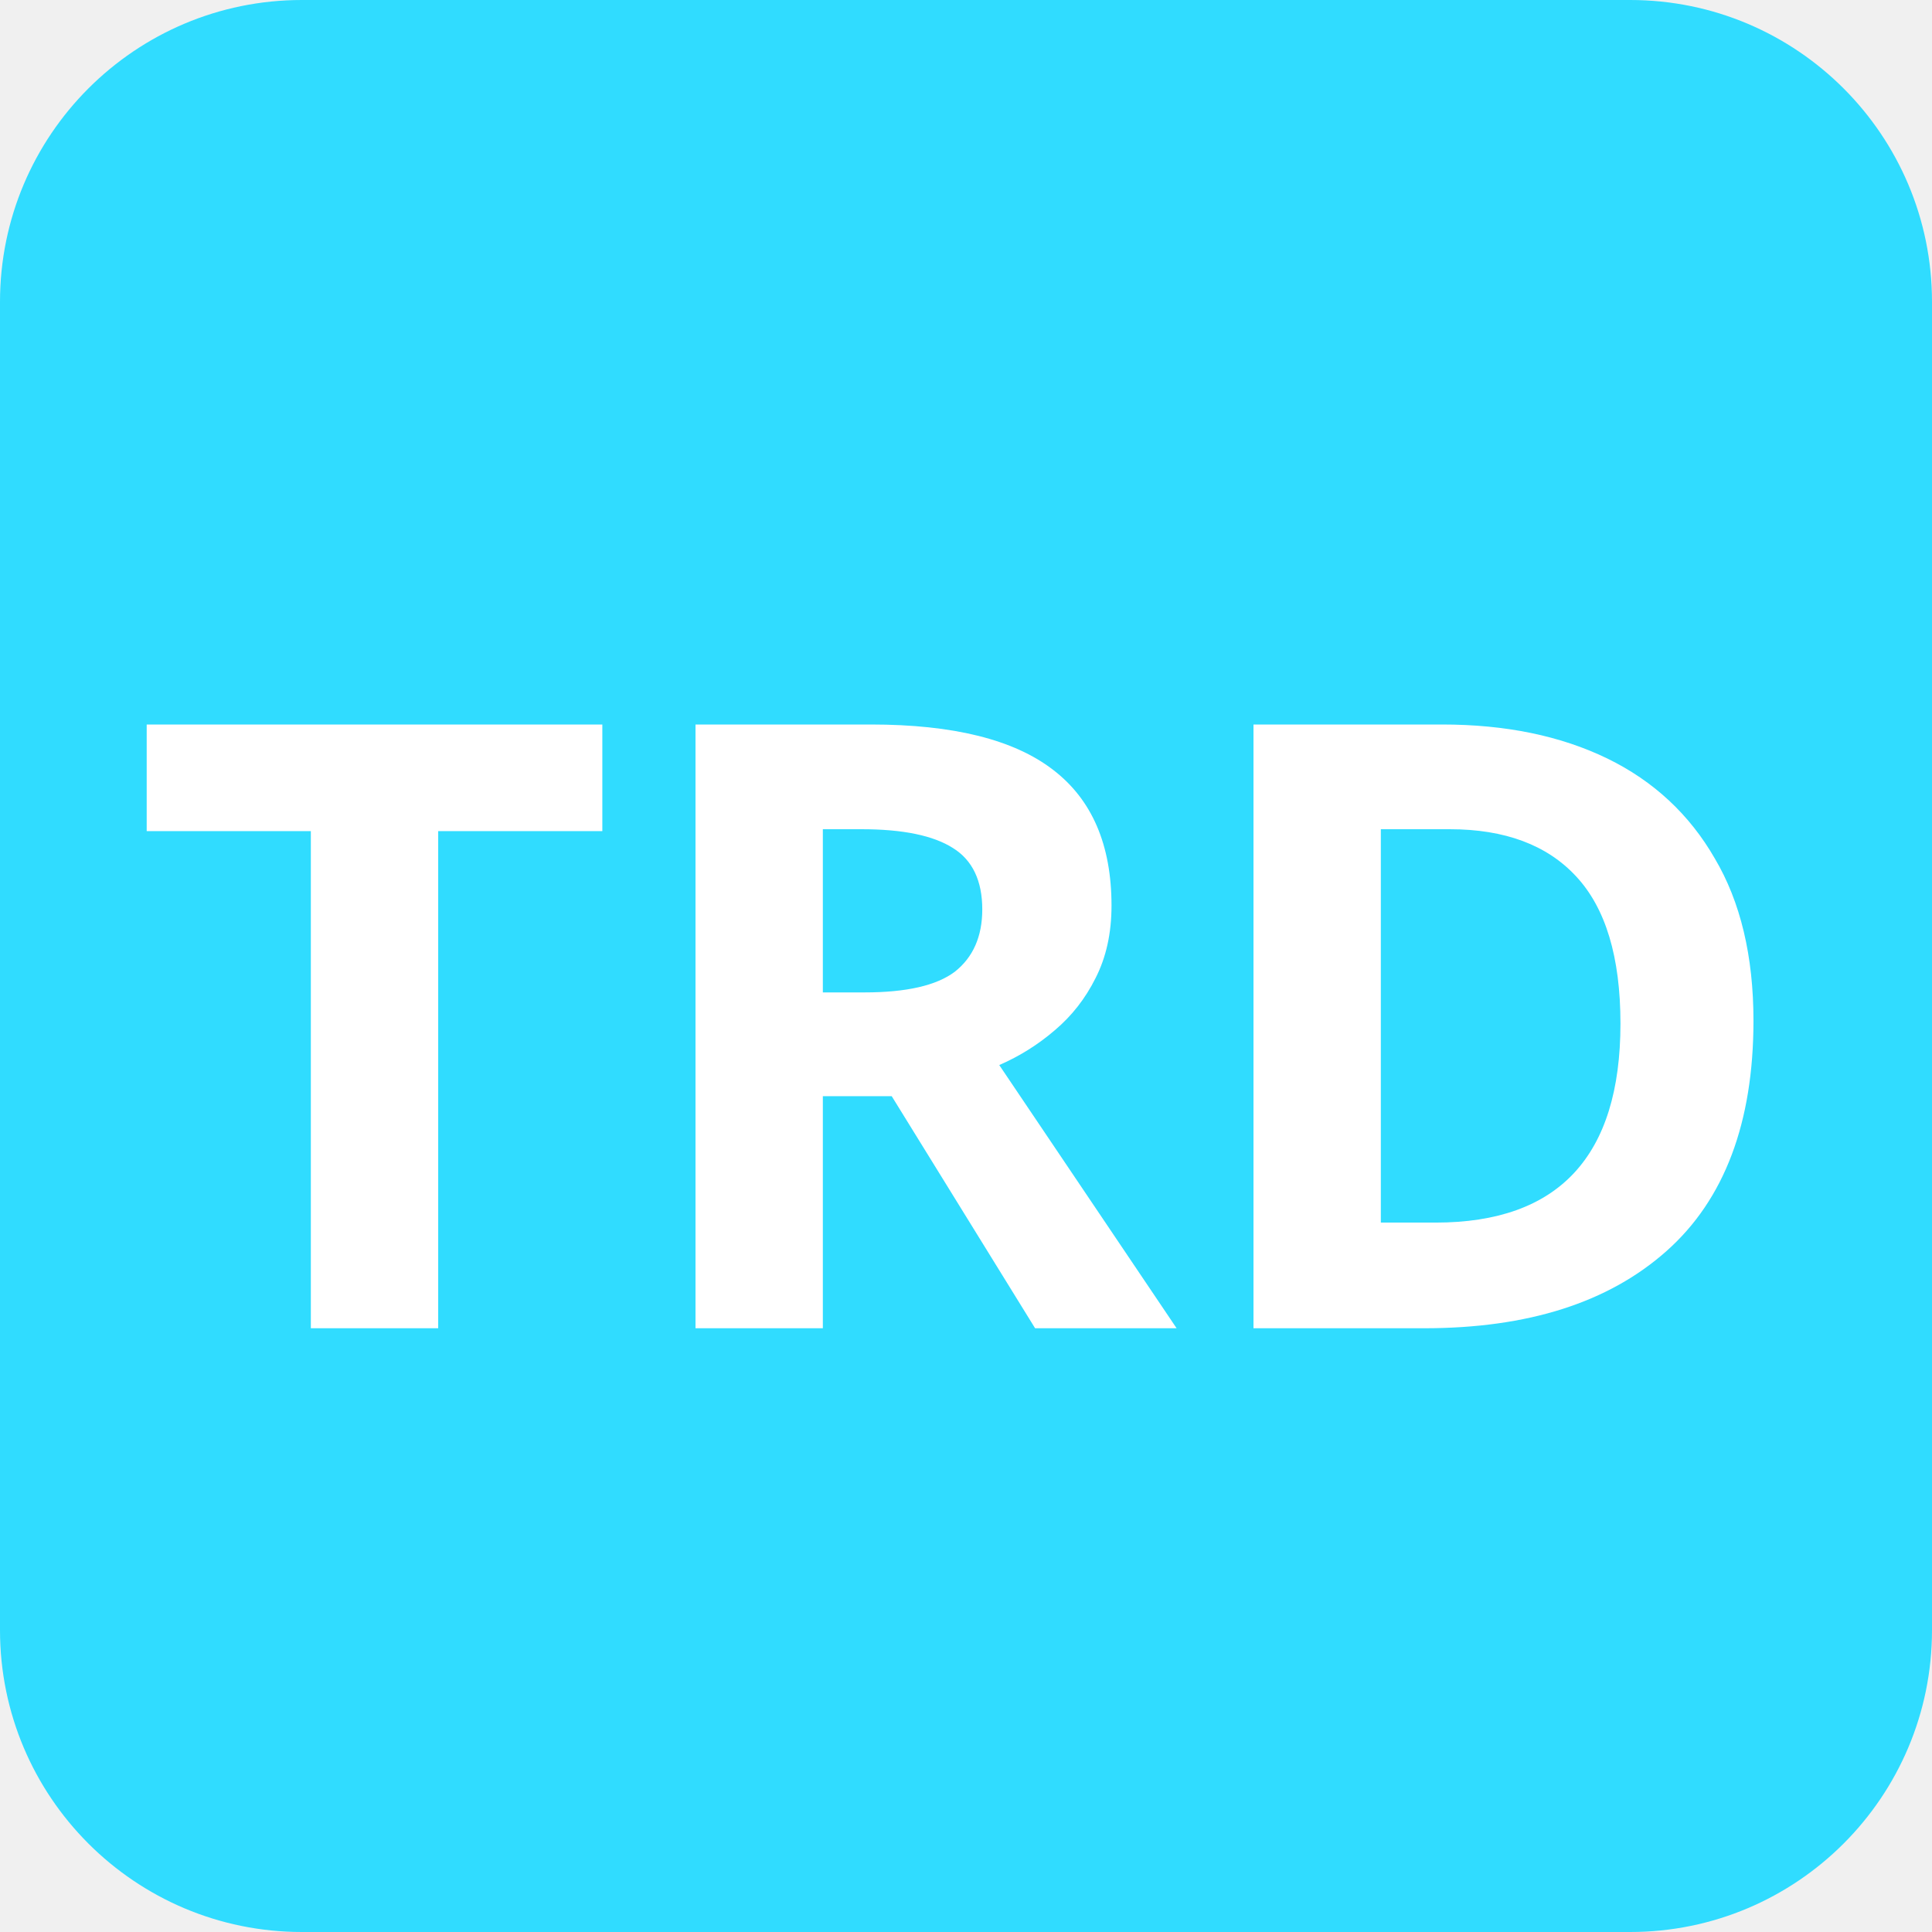
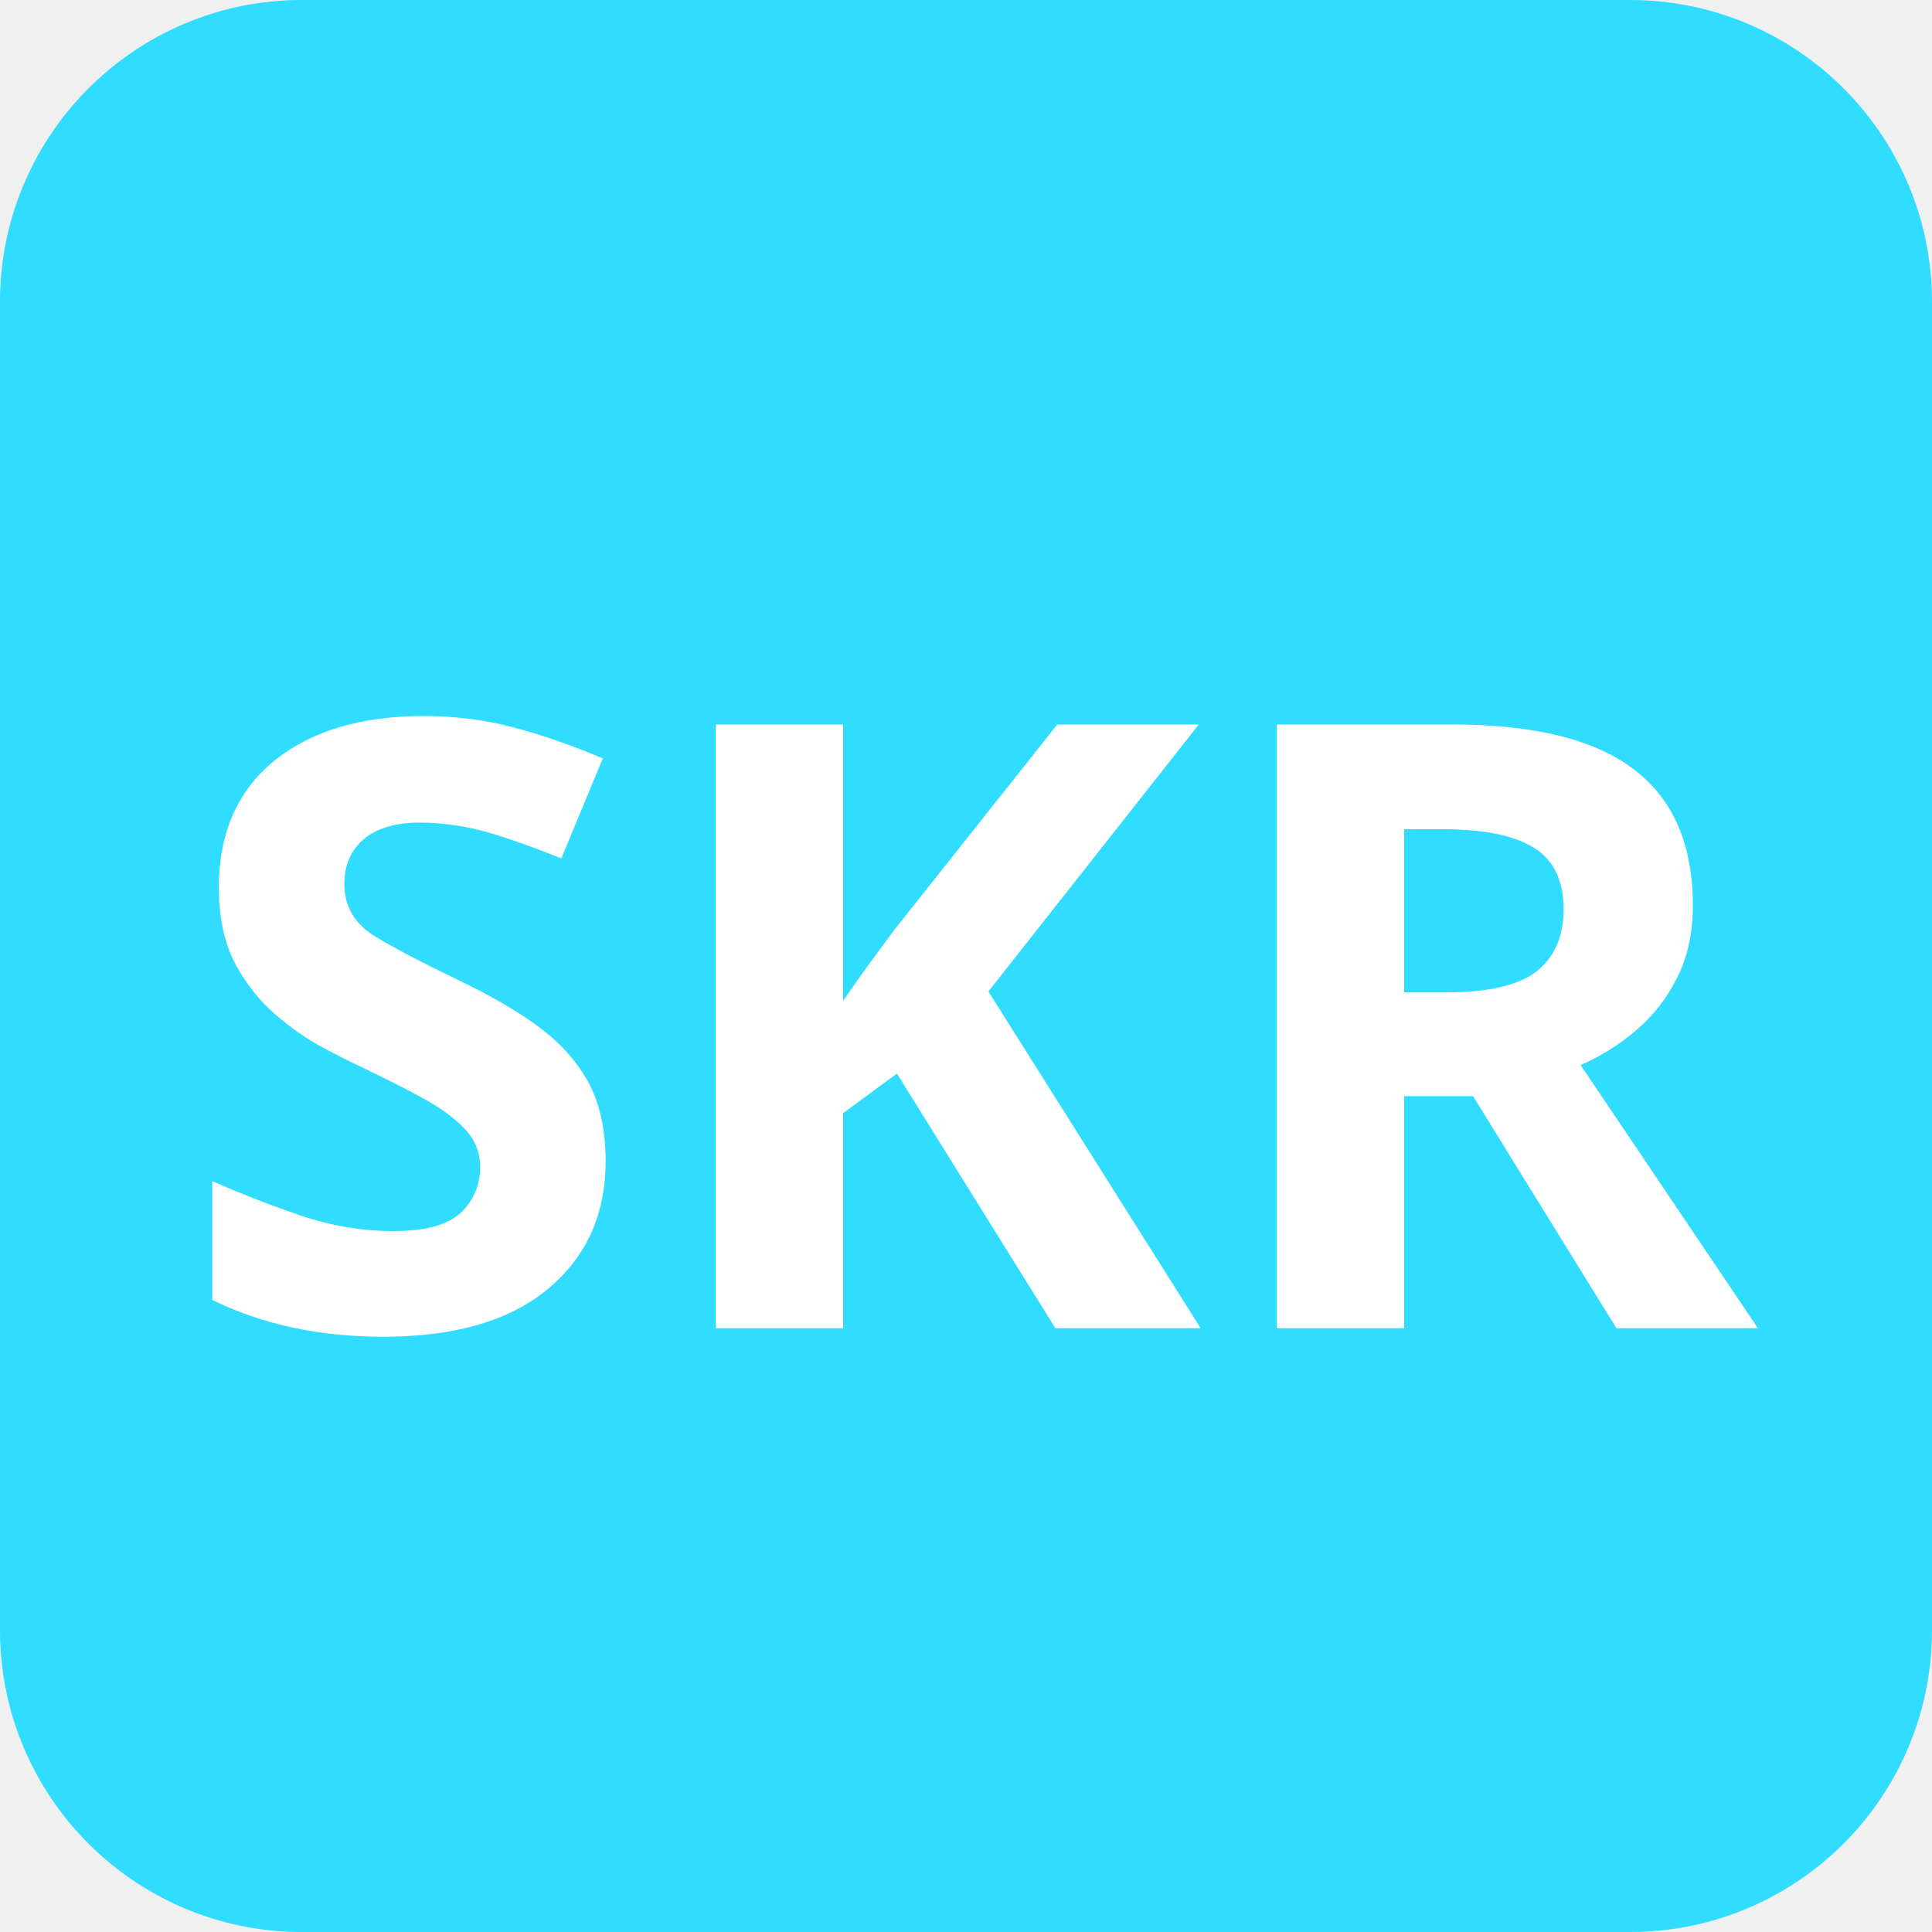
<svg xmlns="http://www.w3.org/2000/svg" viewBox="0 0 32 32" width="32" height="32">
  <rect width="32" height="32" rx="5" fill="#30dcff" />
-   <text x="16" y="22" font-family="sans-serif" font-weight="bold" font-size="14" fill="#ffffff" text-anchor="middle">TRD</text>
+   <text x="16" y="22" font-family="sans-serif" font-weight="bold" font-size="14" fill="#ffffff" text-anchor="middle">SKR</text>
</svg>
